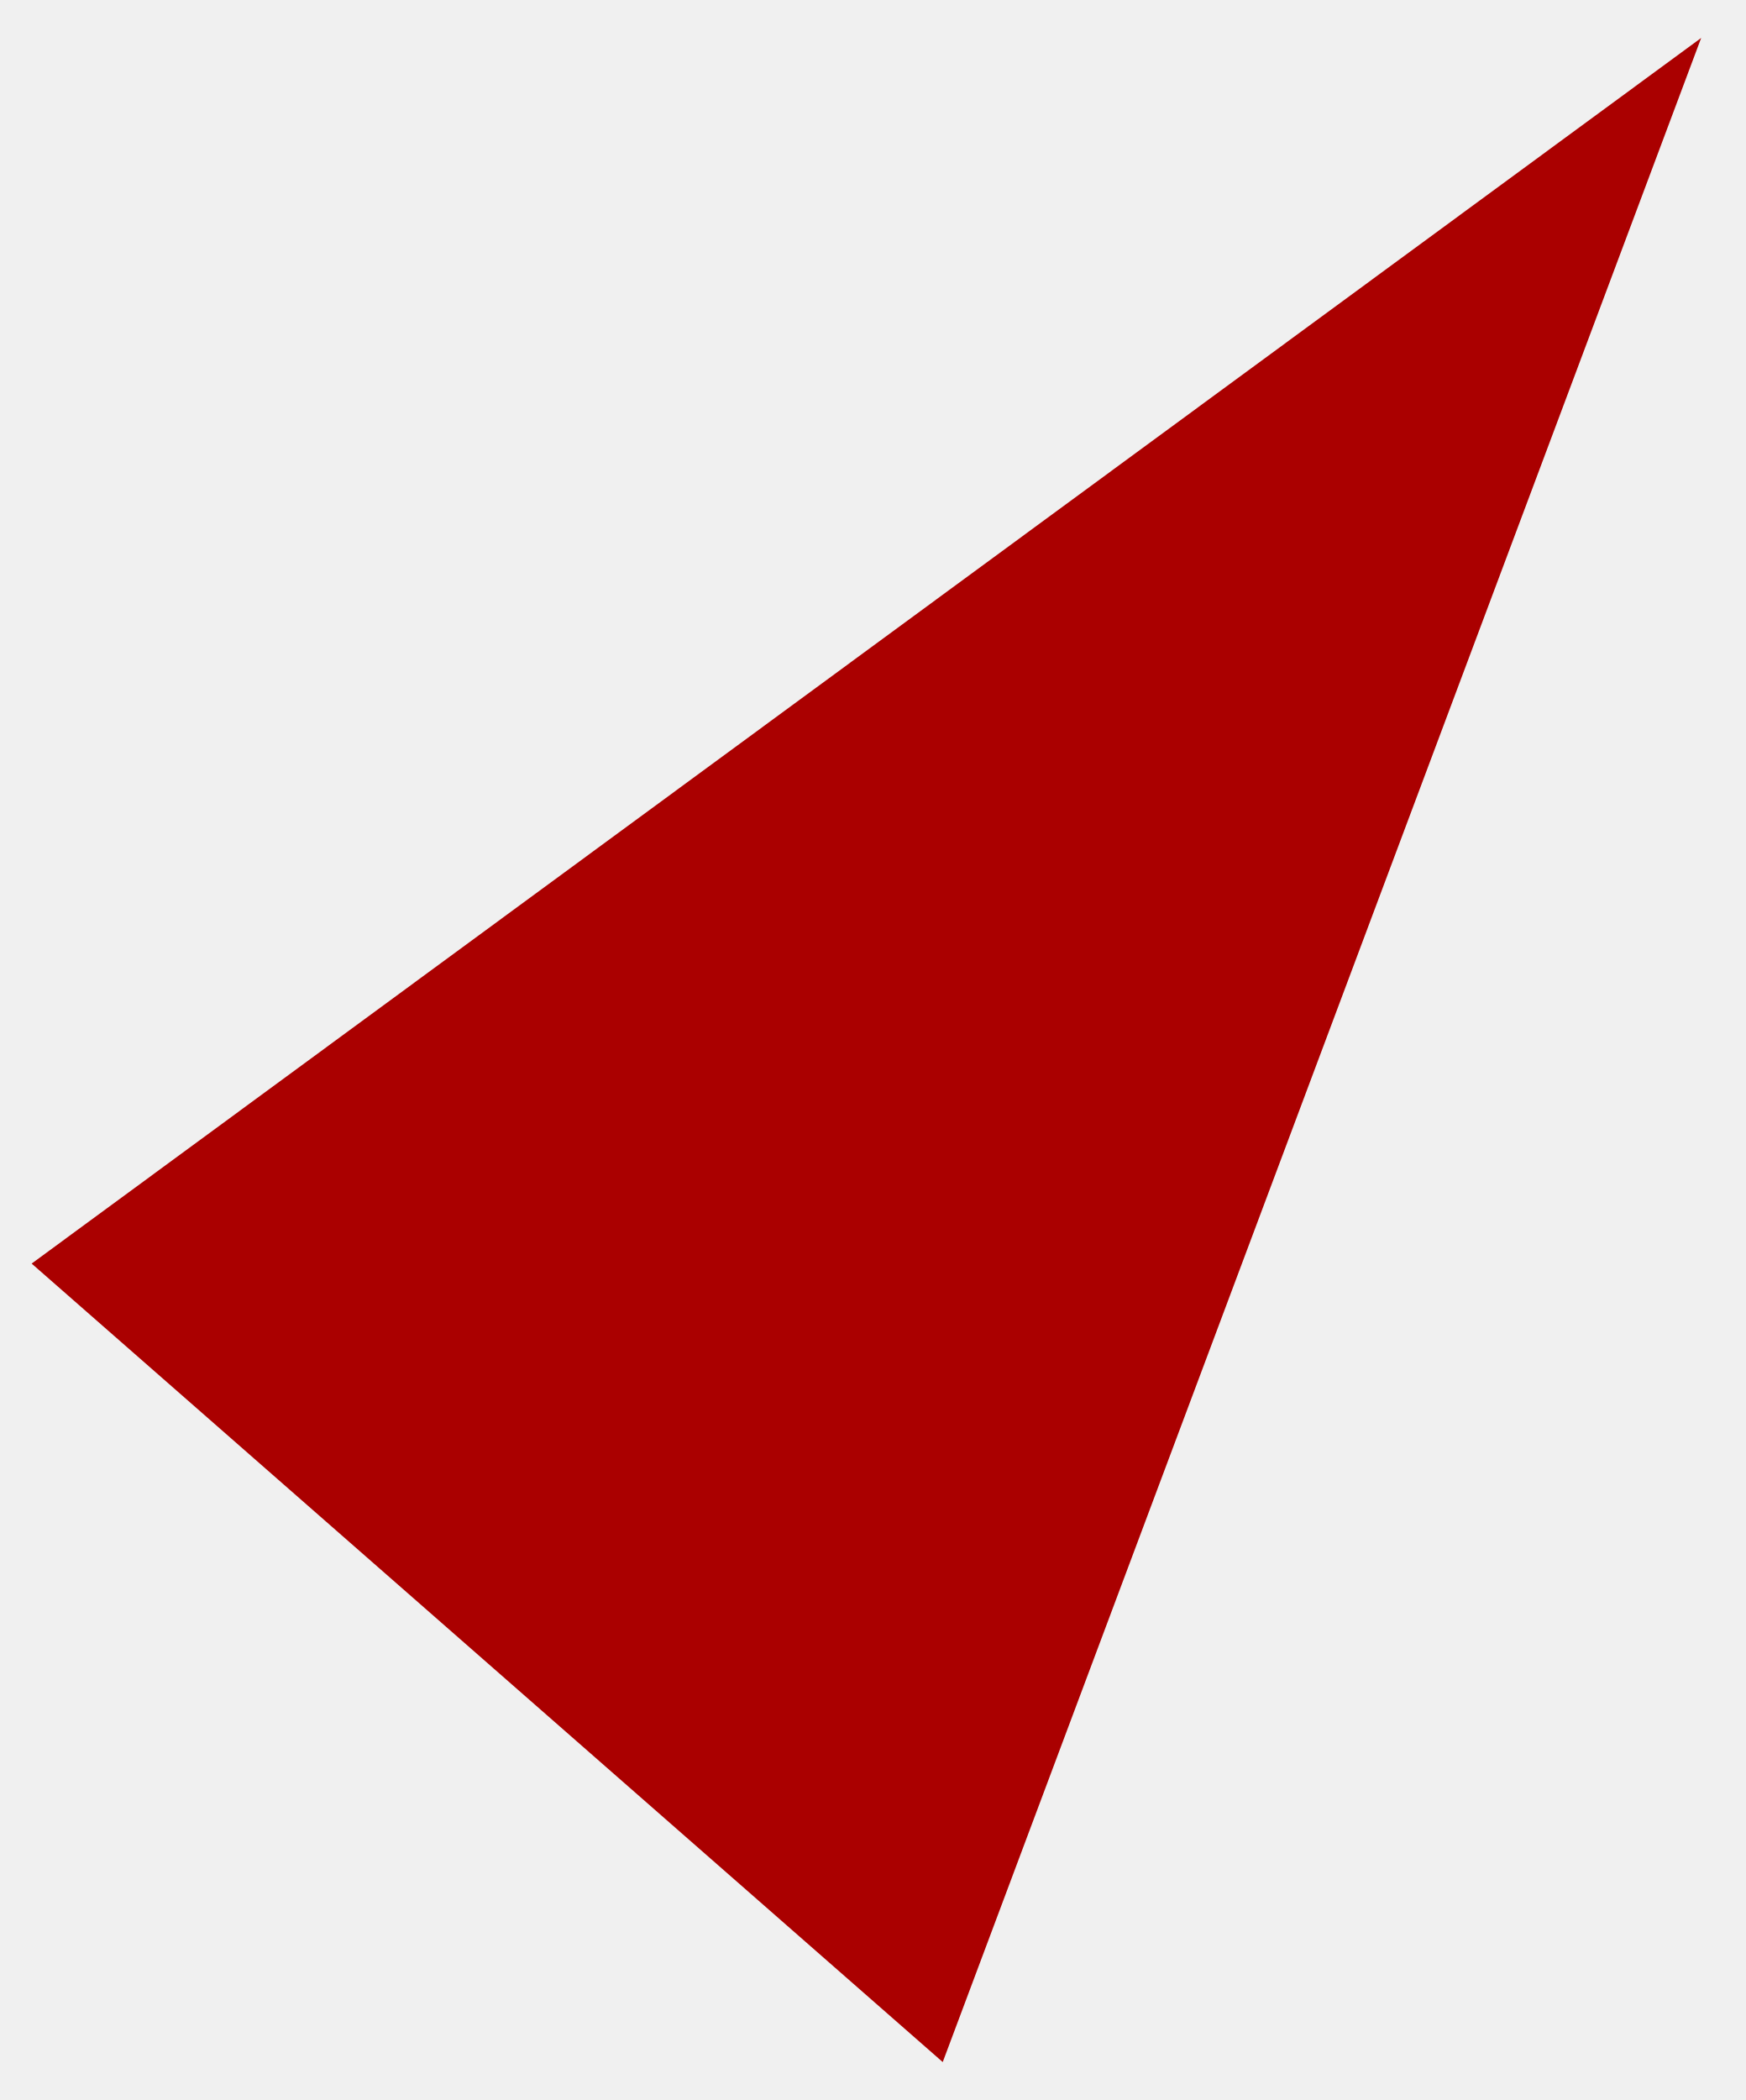
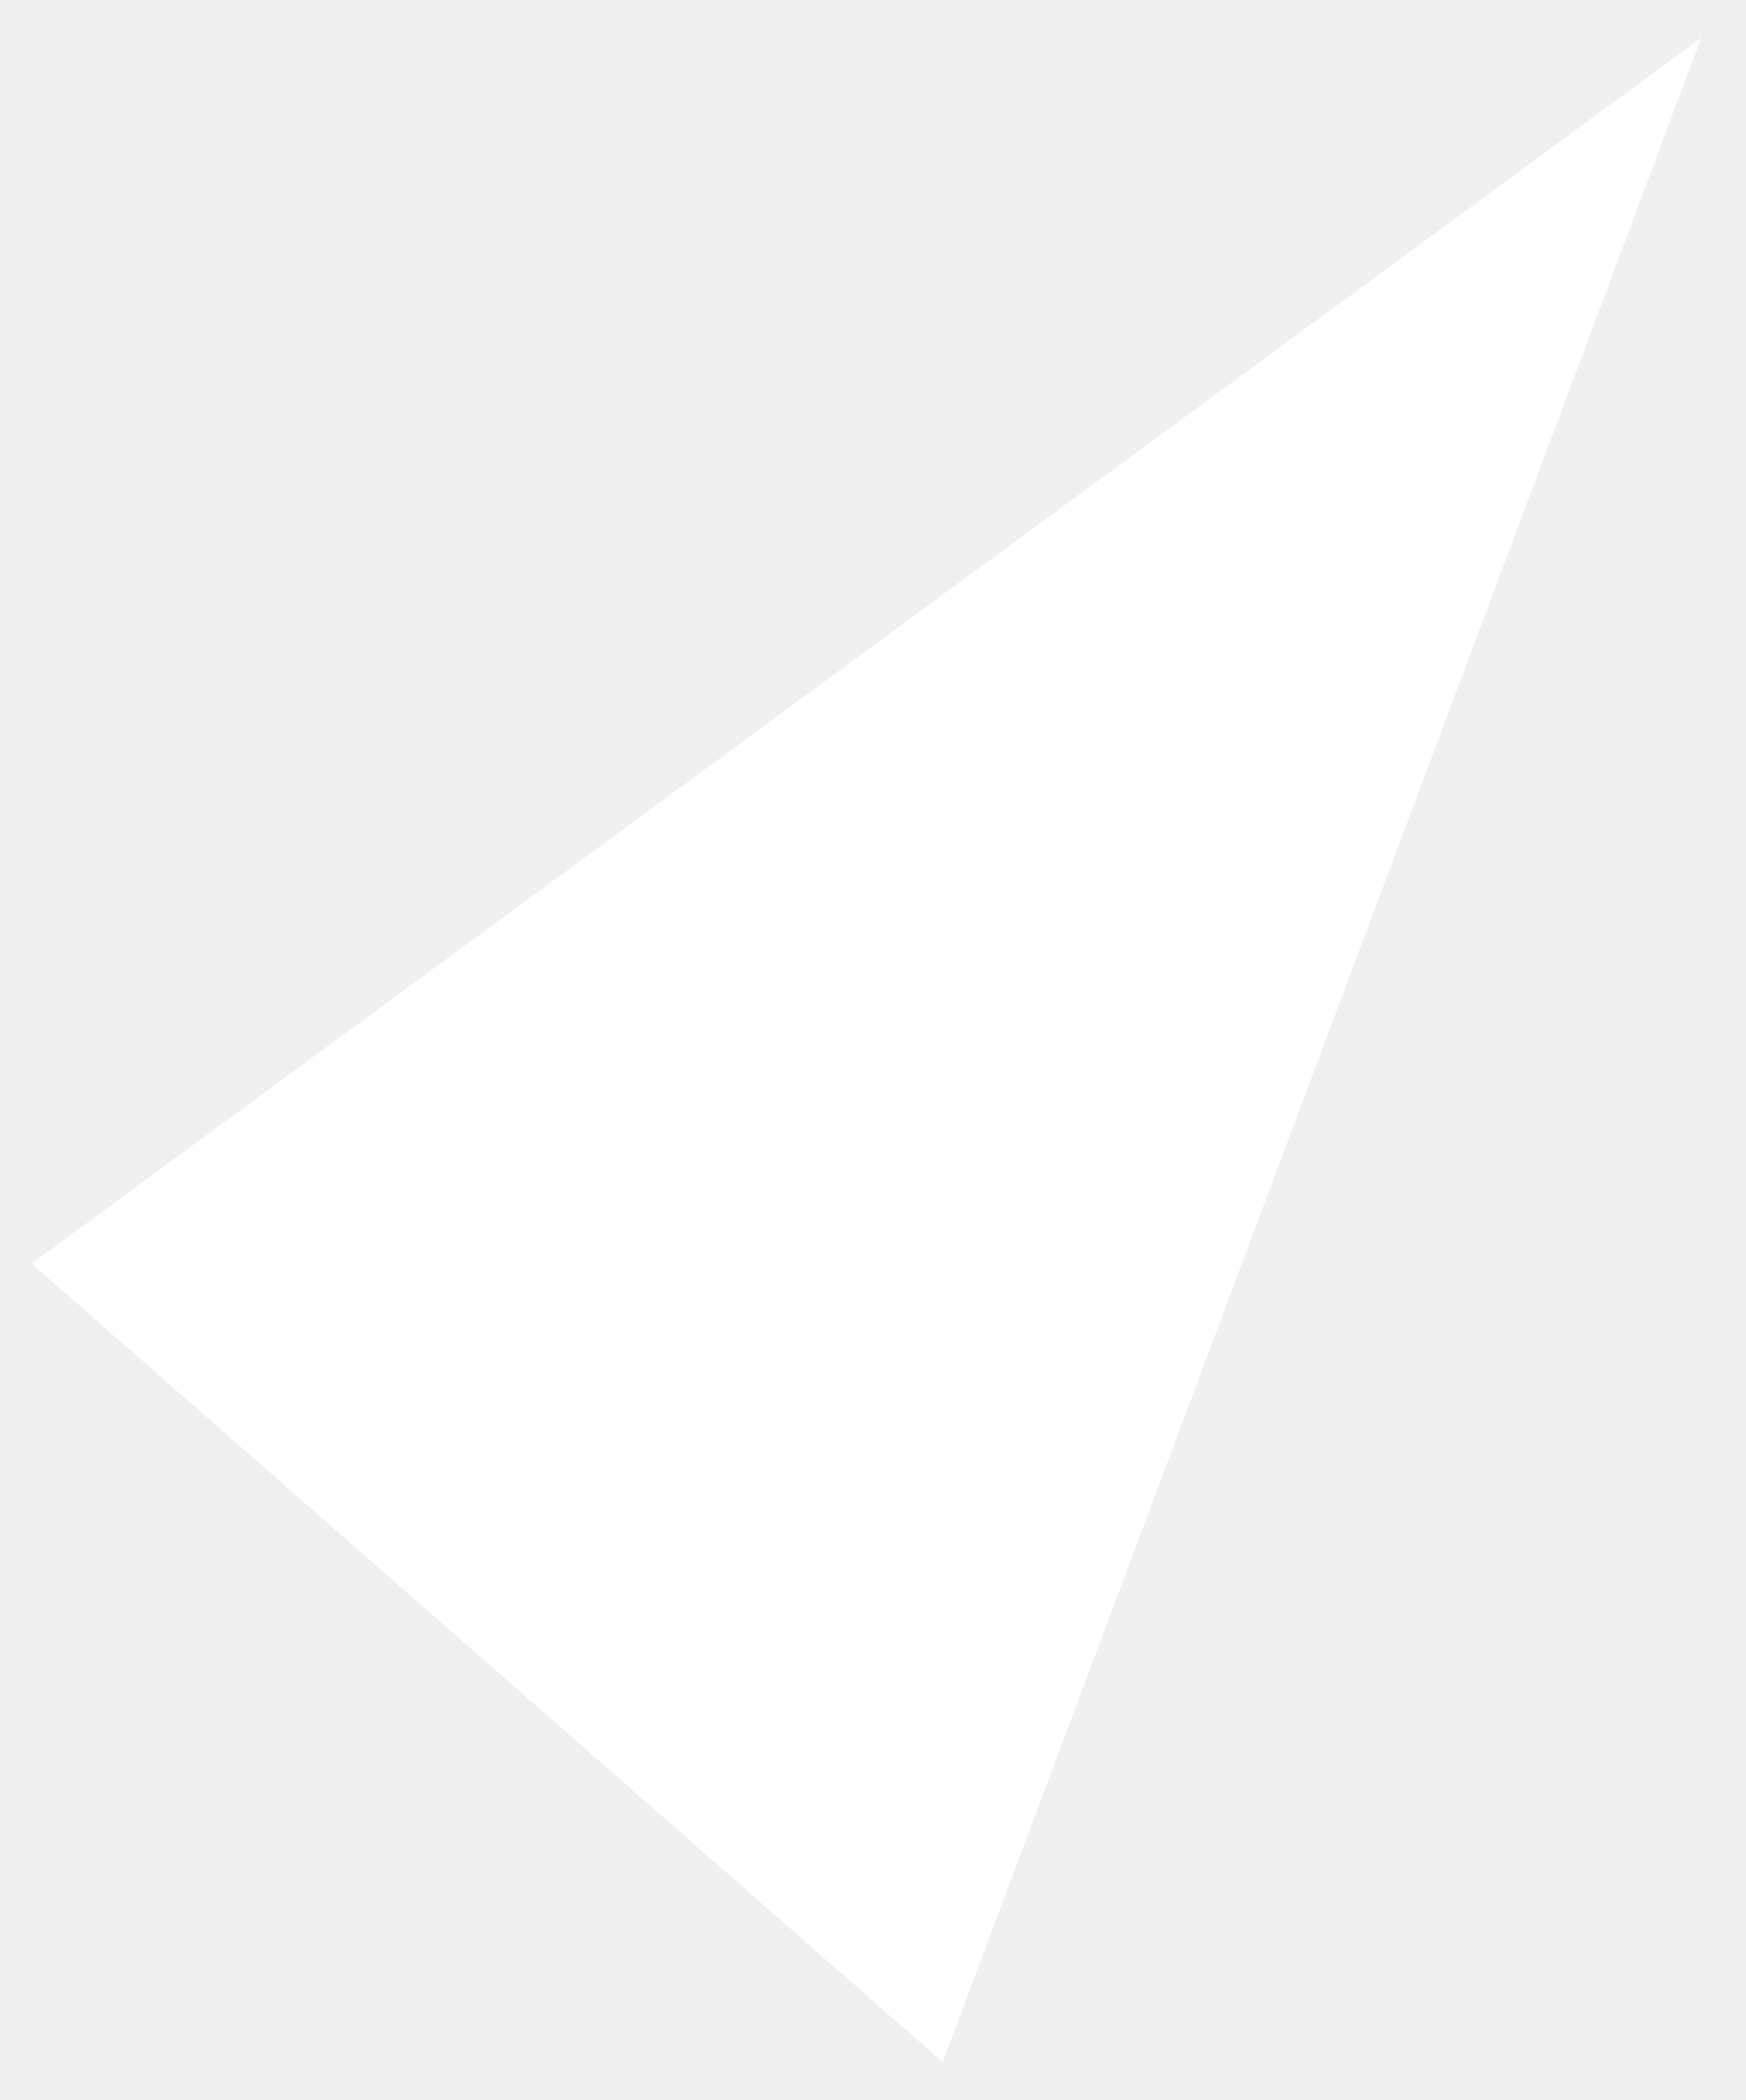
<svg xmlns="http://www.w3.org/2000/svg" viewBox="0 0 138 166" xml:space="preserve">
-   <path fill-rule="evenodd" clip-rule="evenodd" fill="#AA0000" d="M74.536,163.002L134.502,2.998l-132,96.885L74.536,163.002z" />
+   <path fill-rule="evenodd" clip-rule="evenodd" fill="#ffffff" d="M74.536,163.002L134.502,2.998l-132,96.885L74.536,163.002z" />
</svg>
